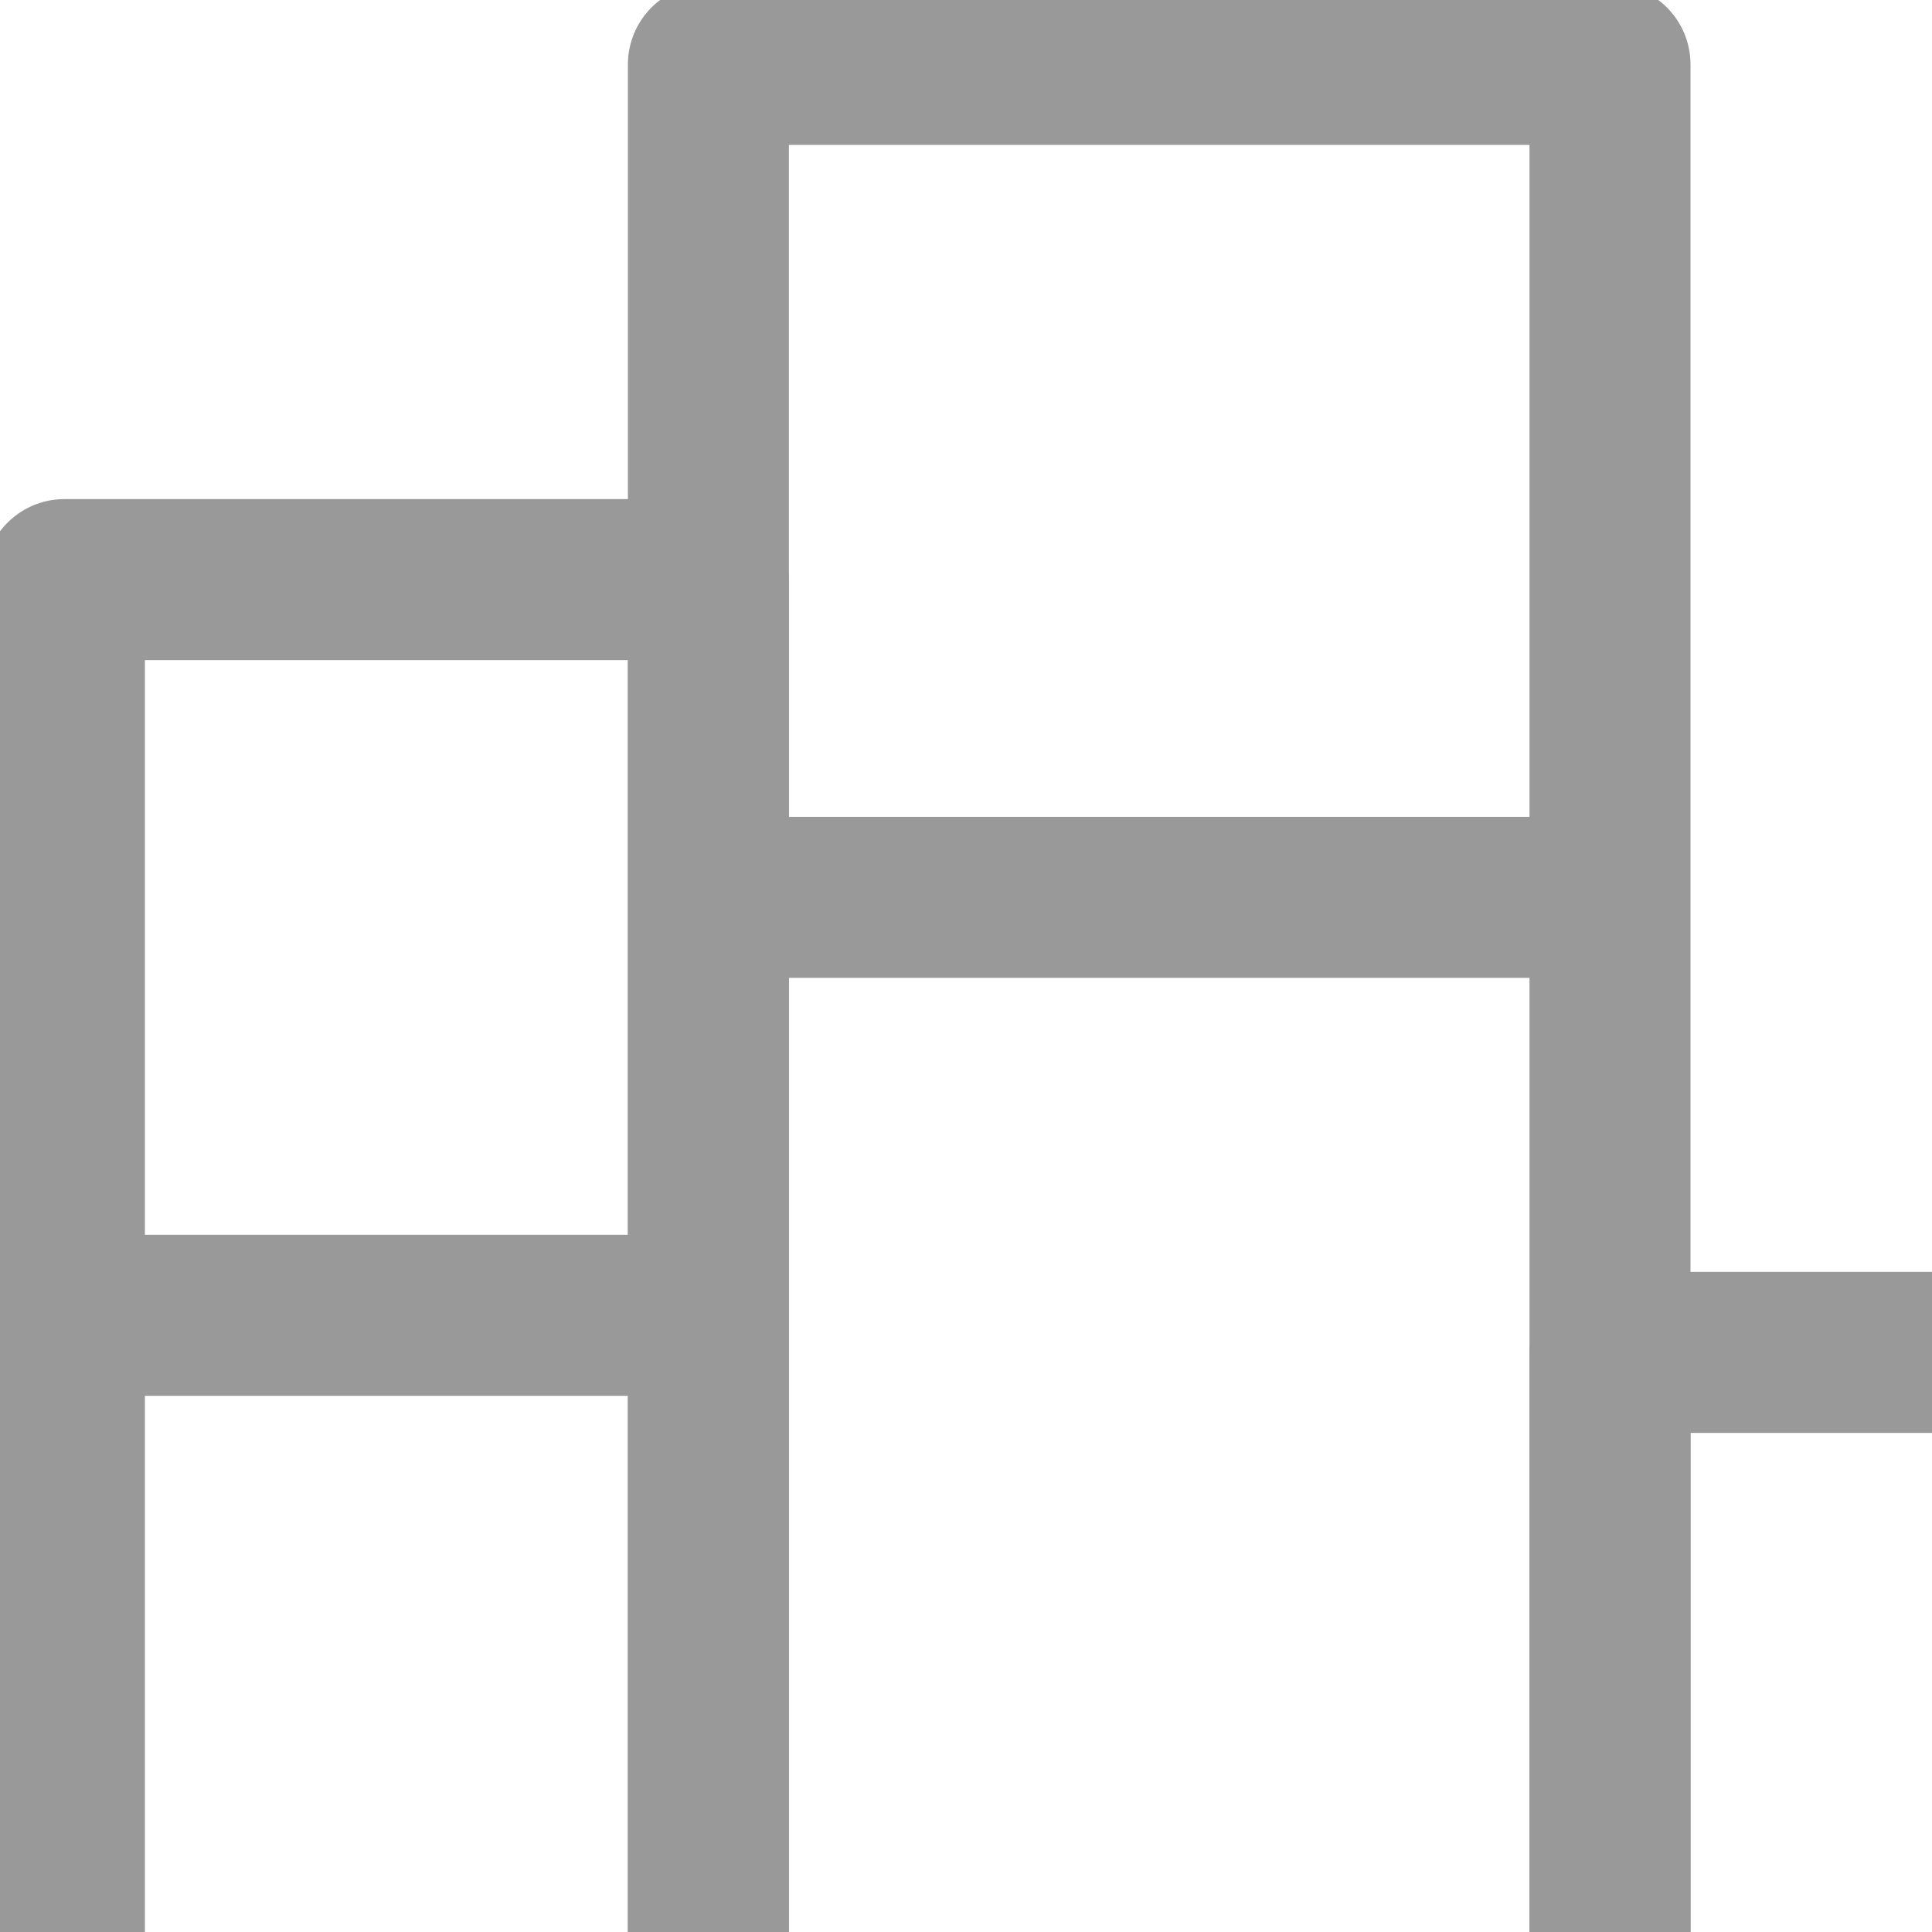
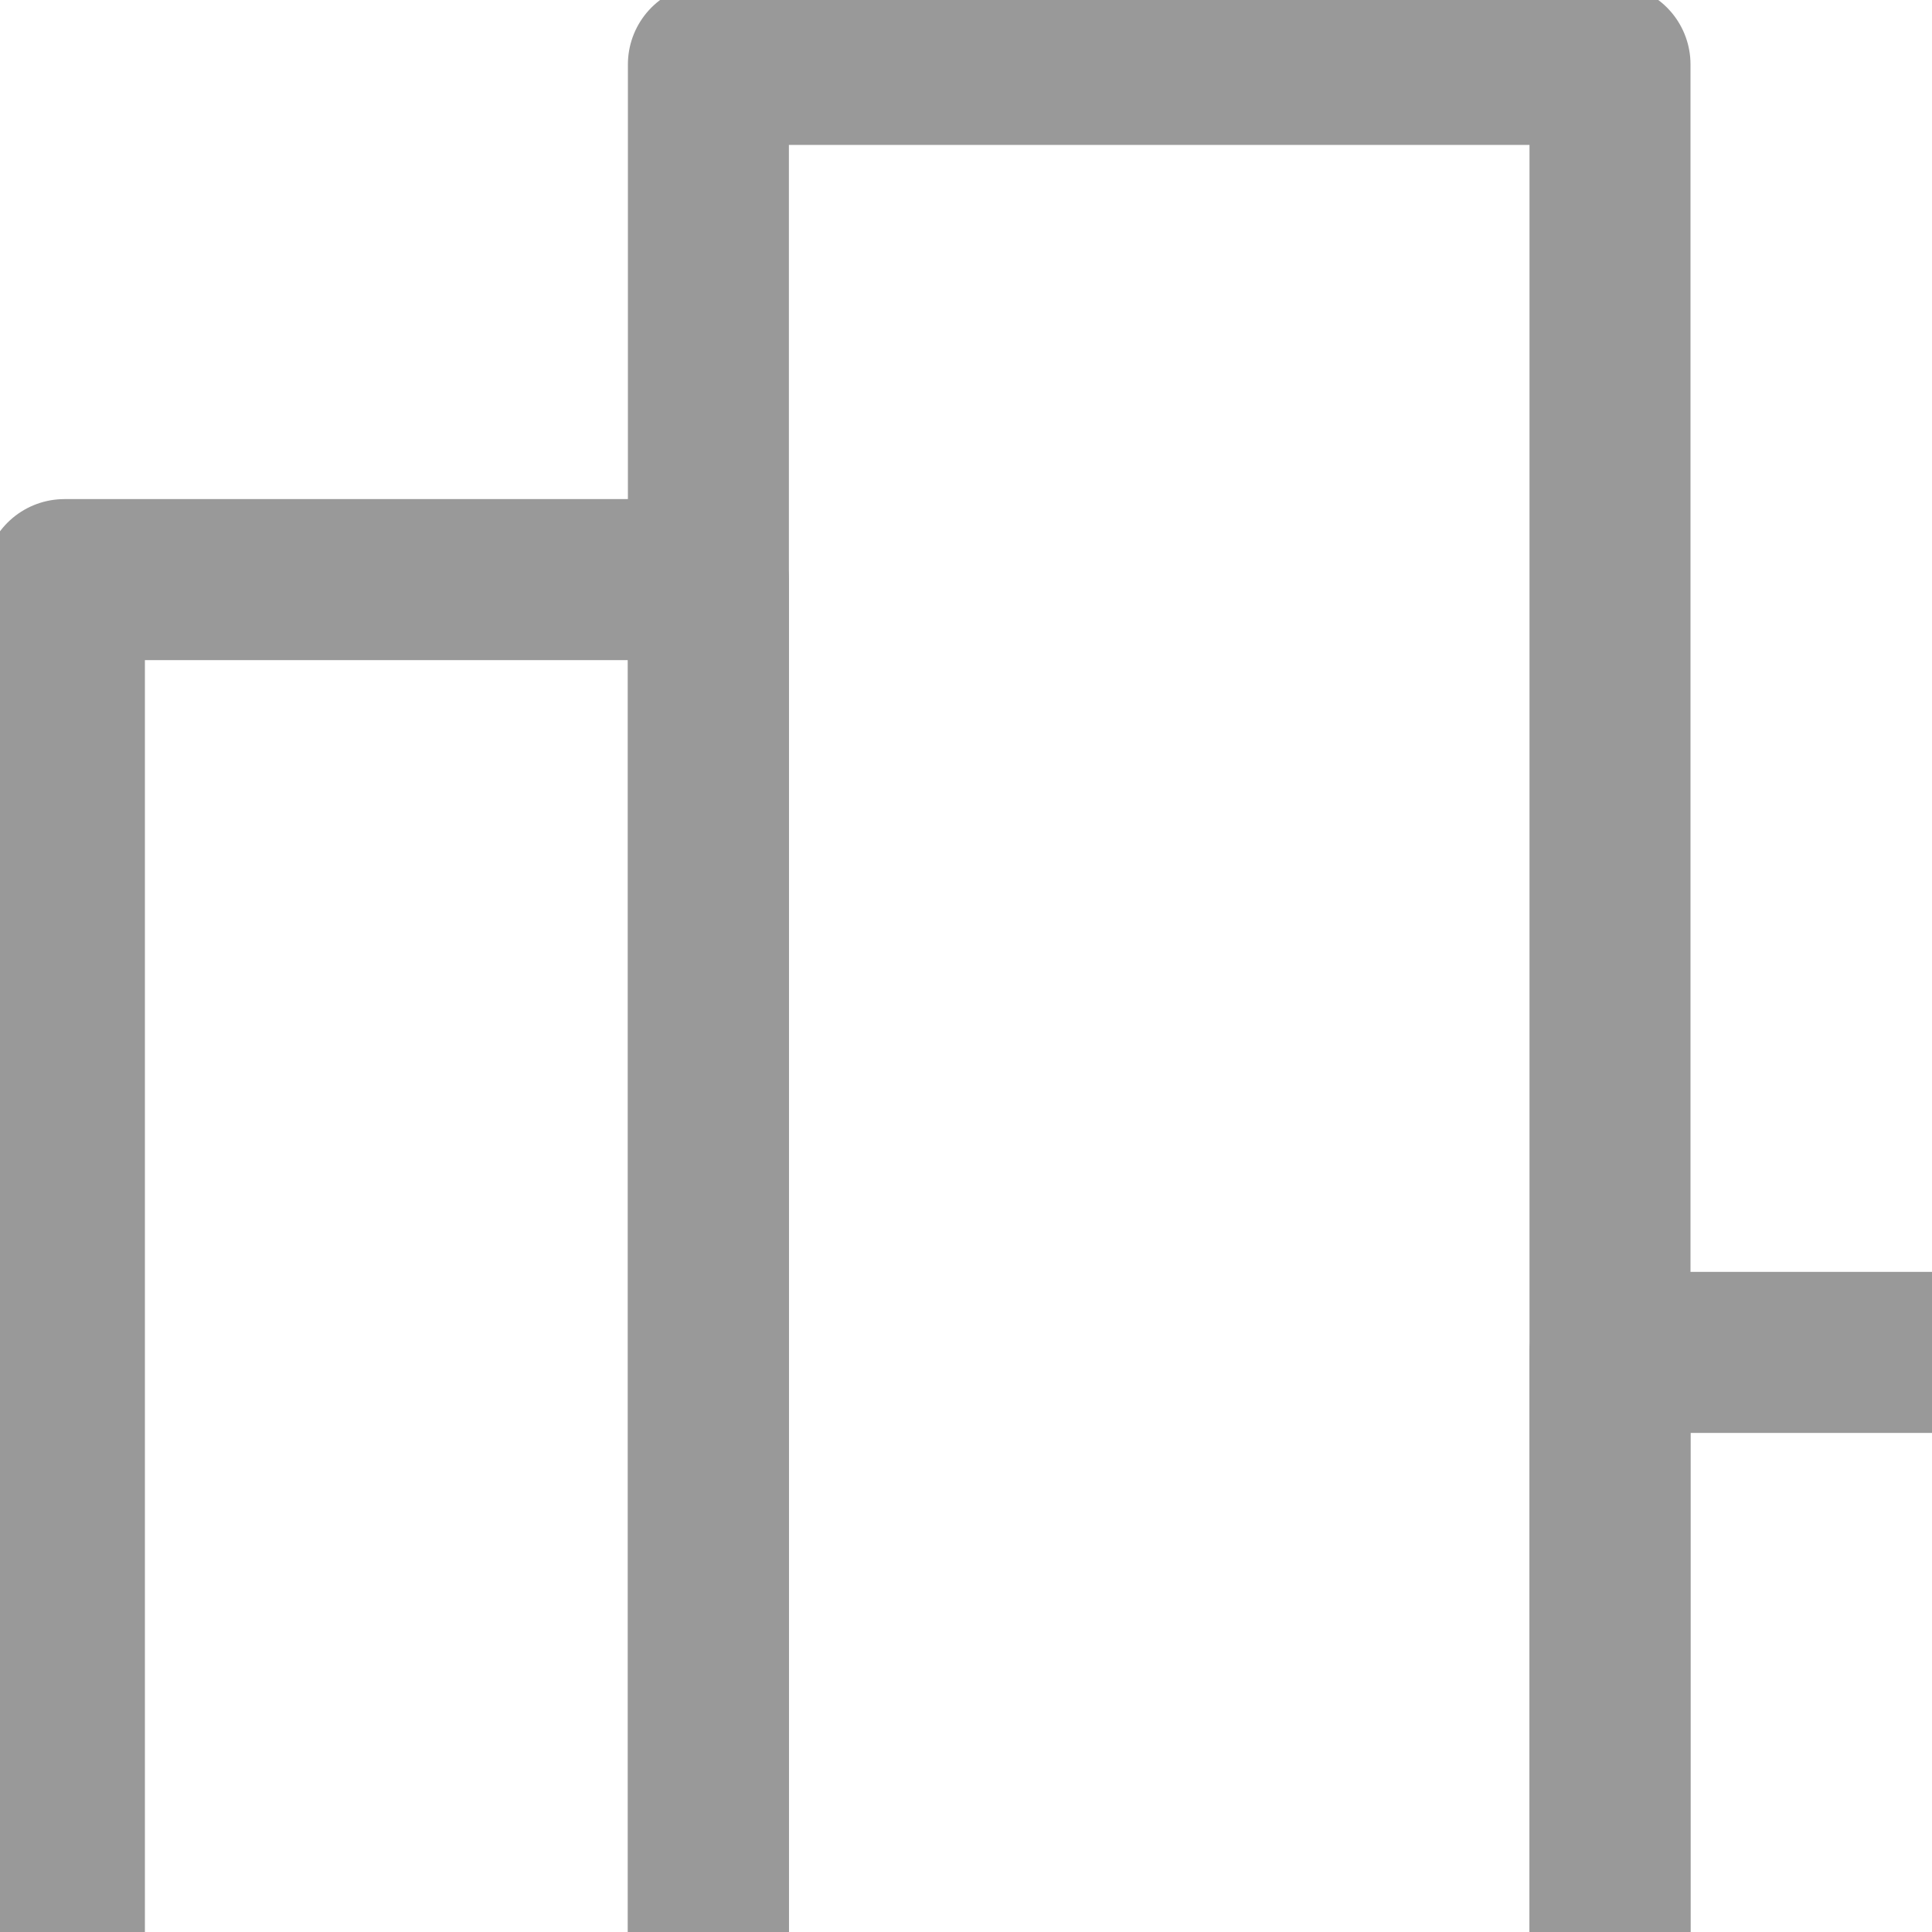
<svg xmlns="http://www.w3.org/2000/svg" width="30px" height="30px" viewbox="0 0 60 60" preserveAspectRatio="xMidYMid meet">
  <g>
    <rect id="svg_2" y="1" x="11" width="14" stroke-width="2.5" stroke-miterlimit="10" stroke-linejoin="round" stroke-linecap="round" stroke="#999" height="58" fill="none" />
    <rect id="svg_3" y="21" x="25" width="14" stroke-width="2.5" stroke-miterlimit="10" stroke-linejoin="round" stroke-linecap="round" stroke="#999" height="38" fill="none" />
    <rect id="svg_9" y="9" x="1" width="10" stroke-width="2.5" stroke-miterlimit="10" stroke-linejoin="round" stroke-linecap="round" stroke="#999" height="50" fill="none" />
    <polygon id="svg_10" stroke-width="2.5" stroke-miterlimit="10" stroke-linejoin="round" stroke-linecap="round" stroke="#999" points="59.0,56.542 52.0,59.0 36.0,11.301 43.0,8.843" fill="none" />
-     <line stroke="#999" stroke-linecap="round" stroke-linejoin="round" id="svg_12" y2="20.424" x2="10.147" y1="20.424" x1="1.716" fill-opacity="null" stroke-opacity="null" stroke-width="2.5" fill="none" />
-     <line stroke="#999" stroke-linecap="round" stroke-linejoin="round" id="svg_13" y2="13.934" x2="24.539" y1="13.934" x1="11.558" fill-opacity="null" stroke-opacity="null" stroke-width="2.5" fill="none" />
-     <line stroke="#999" stroke-linecap="round" stroke-linejoin="round" id="svg_22" y2="50.243" x2="34.397" y1="50.243" x1="29.712" fill-opacity="null" stroke-opacity="null" stroke-width="2.5" fill="none" />
-     <line stroke="#999" stroke-linecap="round" stroke-linejoin="round" id="svg_26" y2="46.135" x2="55.096" y1="48.189" x1="49.263" fill-opacity="null" stroke-opacity="null" stroke-width="2.5" fill="none" />
  </g>
</svg>
